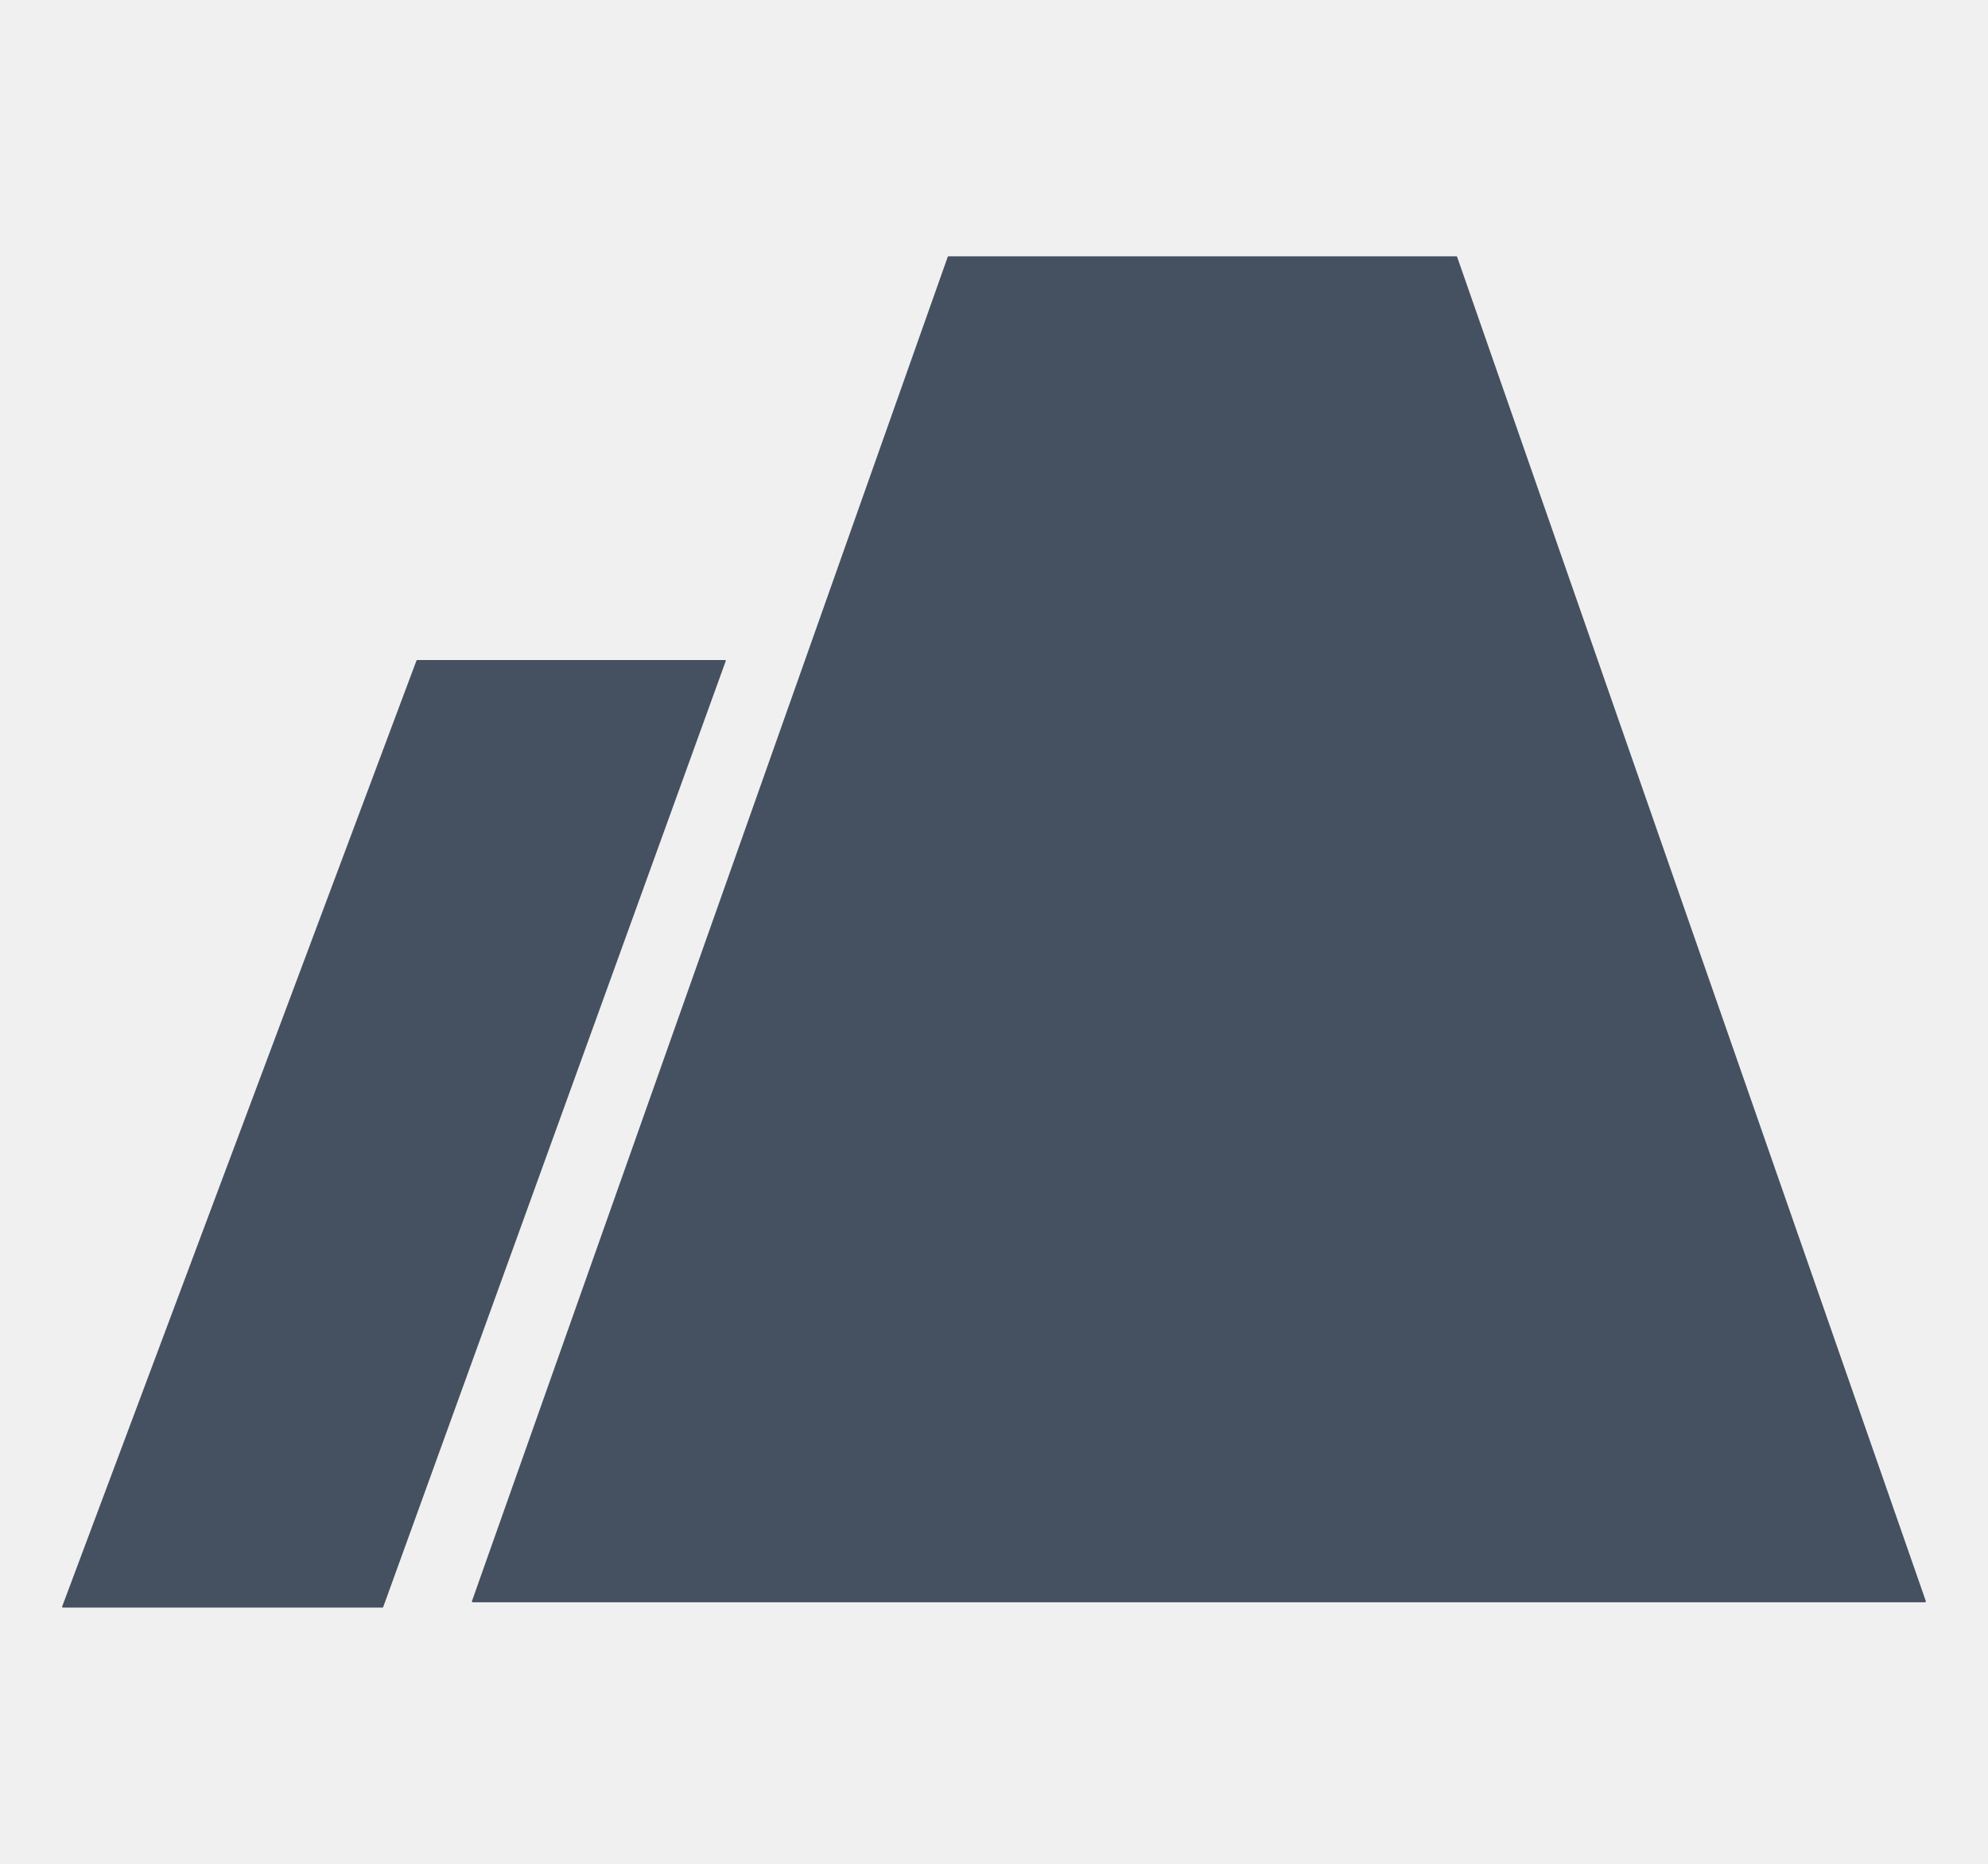
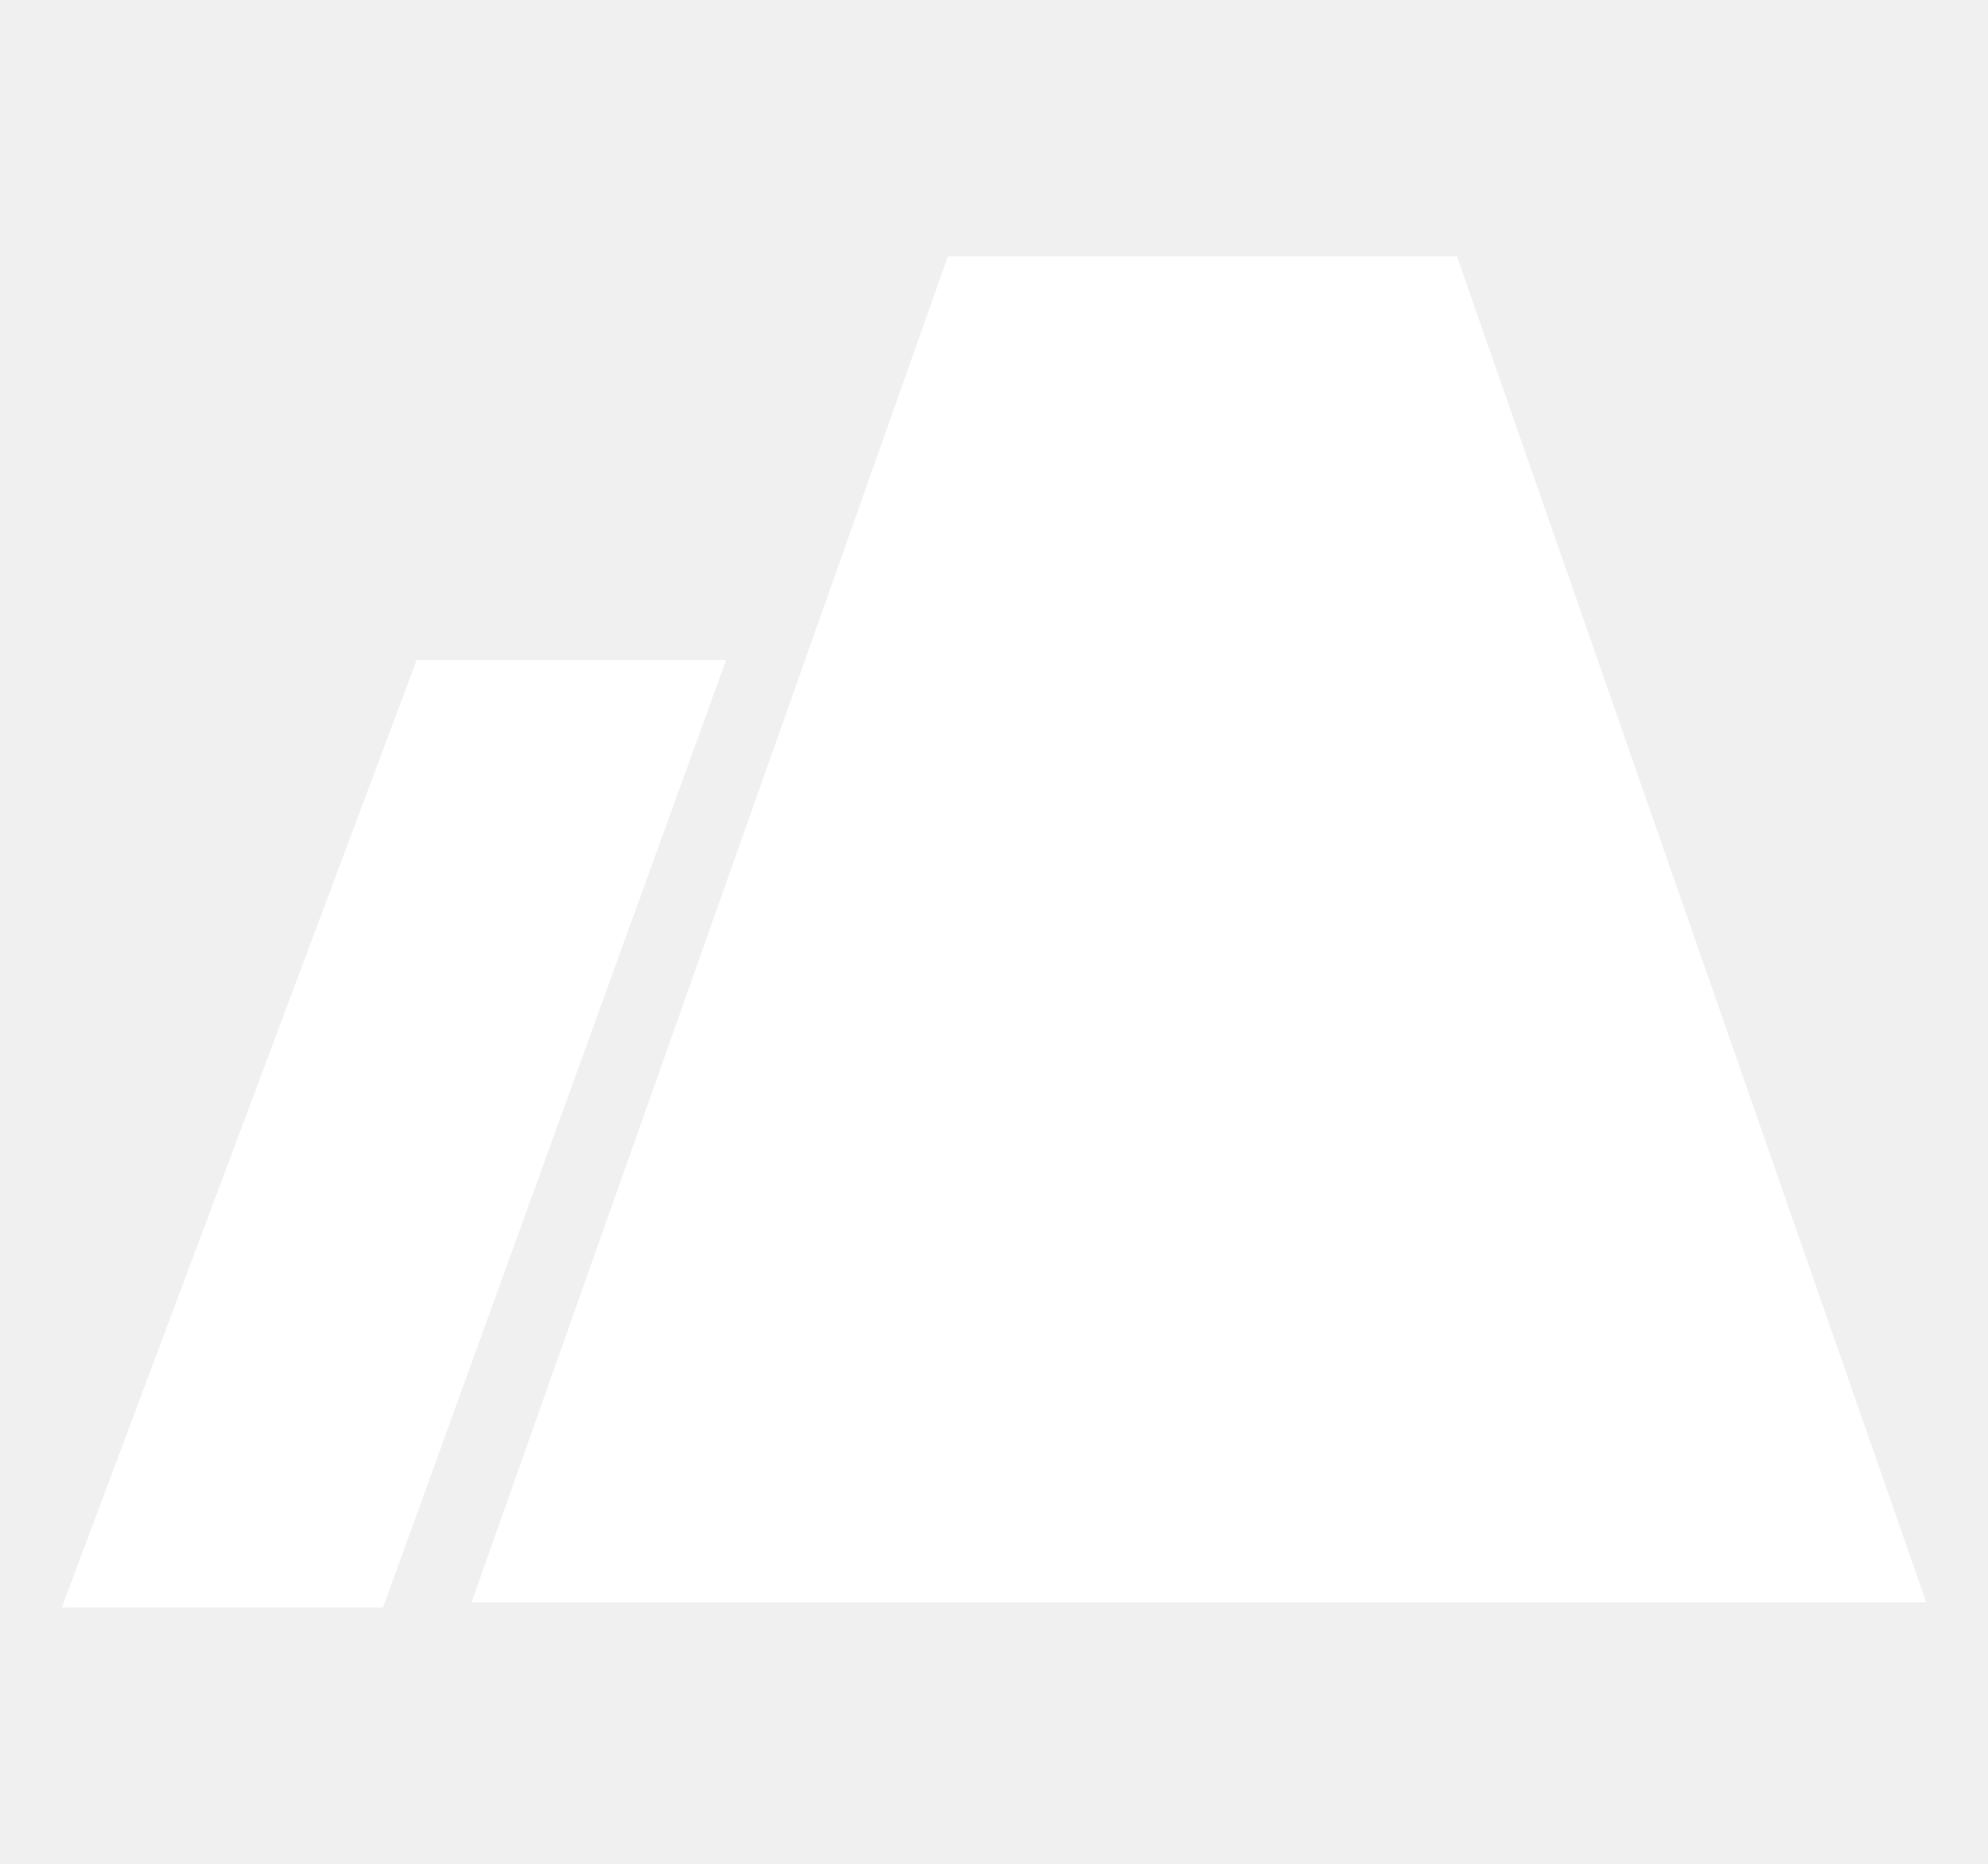
<svg xmlns="http://www.w3.org/2000/svg" width="16" height="15" viewBox="0 0 16 15" fill="none">
  <g clip-path="url(#clip0_1_174)">
-     <path fill-rule="evenodd" clip-rule="evenodd" d="M3.804 12.895C3.8 12.895 3.797 12.891 3.798 12.887L7.628 2.066C7.629 2.064 7.631 2.063 7.633 2.063H11.721C11.724 2.063 11.726 2.064 11.727 2.066L15.5 12.887C15.501 12.891 15.498 12.895 15.494 12.895H3.919H3.804ZM0.506 12.938C0.502 12.938 0.499 12.933 0.5 12.93L3.352 5.316C3.353 5.314 3.355 5.312 3.358 5.312H5.836C5.84 5.312 5.842 5.316 5.841 5.32L3.084 12.934C3.083 12.936 3.08 12.938 3.078 12.938H0.506Z" fill="#455160" />
+     <path fill-rule="evenodd" clip-rule="evenodd" d="M3.804 12.895C3.8 12.895 3.797 12.891 3.798 12.887L7.628 2.066C7.629 2.064 7.631 2.063 7.633 2.063H11.721C11.724 2.063 11.726 2.064 11.727 2.066L15.5 12.887C15.501 12.891 15.498 12.895 15.494 12.895H3.919H3.804ZM0.506 12.938C0.502 12.938 0.499 12.933 0.5 12.93L3.352 5.316C3.353 5.314 3.355 5.312 3.358 5.312H5.836C5.84 5.312 5.842 5.316 5.841 5.32L3.084 12.934C3.083 12.936 3.08 12.938 3.078 12.938H0.506Z" fill="#FFF" />
  </g>
  <defs>
    <clipPath id="clip0_1_174">
      <rect width="15" height="15" fill="white" transform="translate(0.5)" />
    </clipPath>
  </defs>
</svg>
